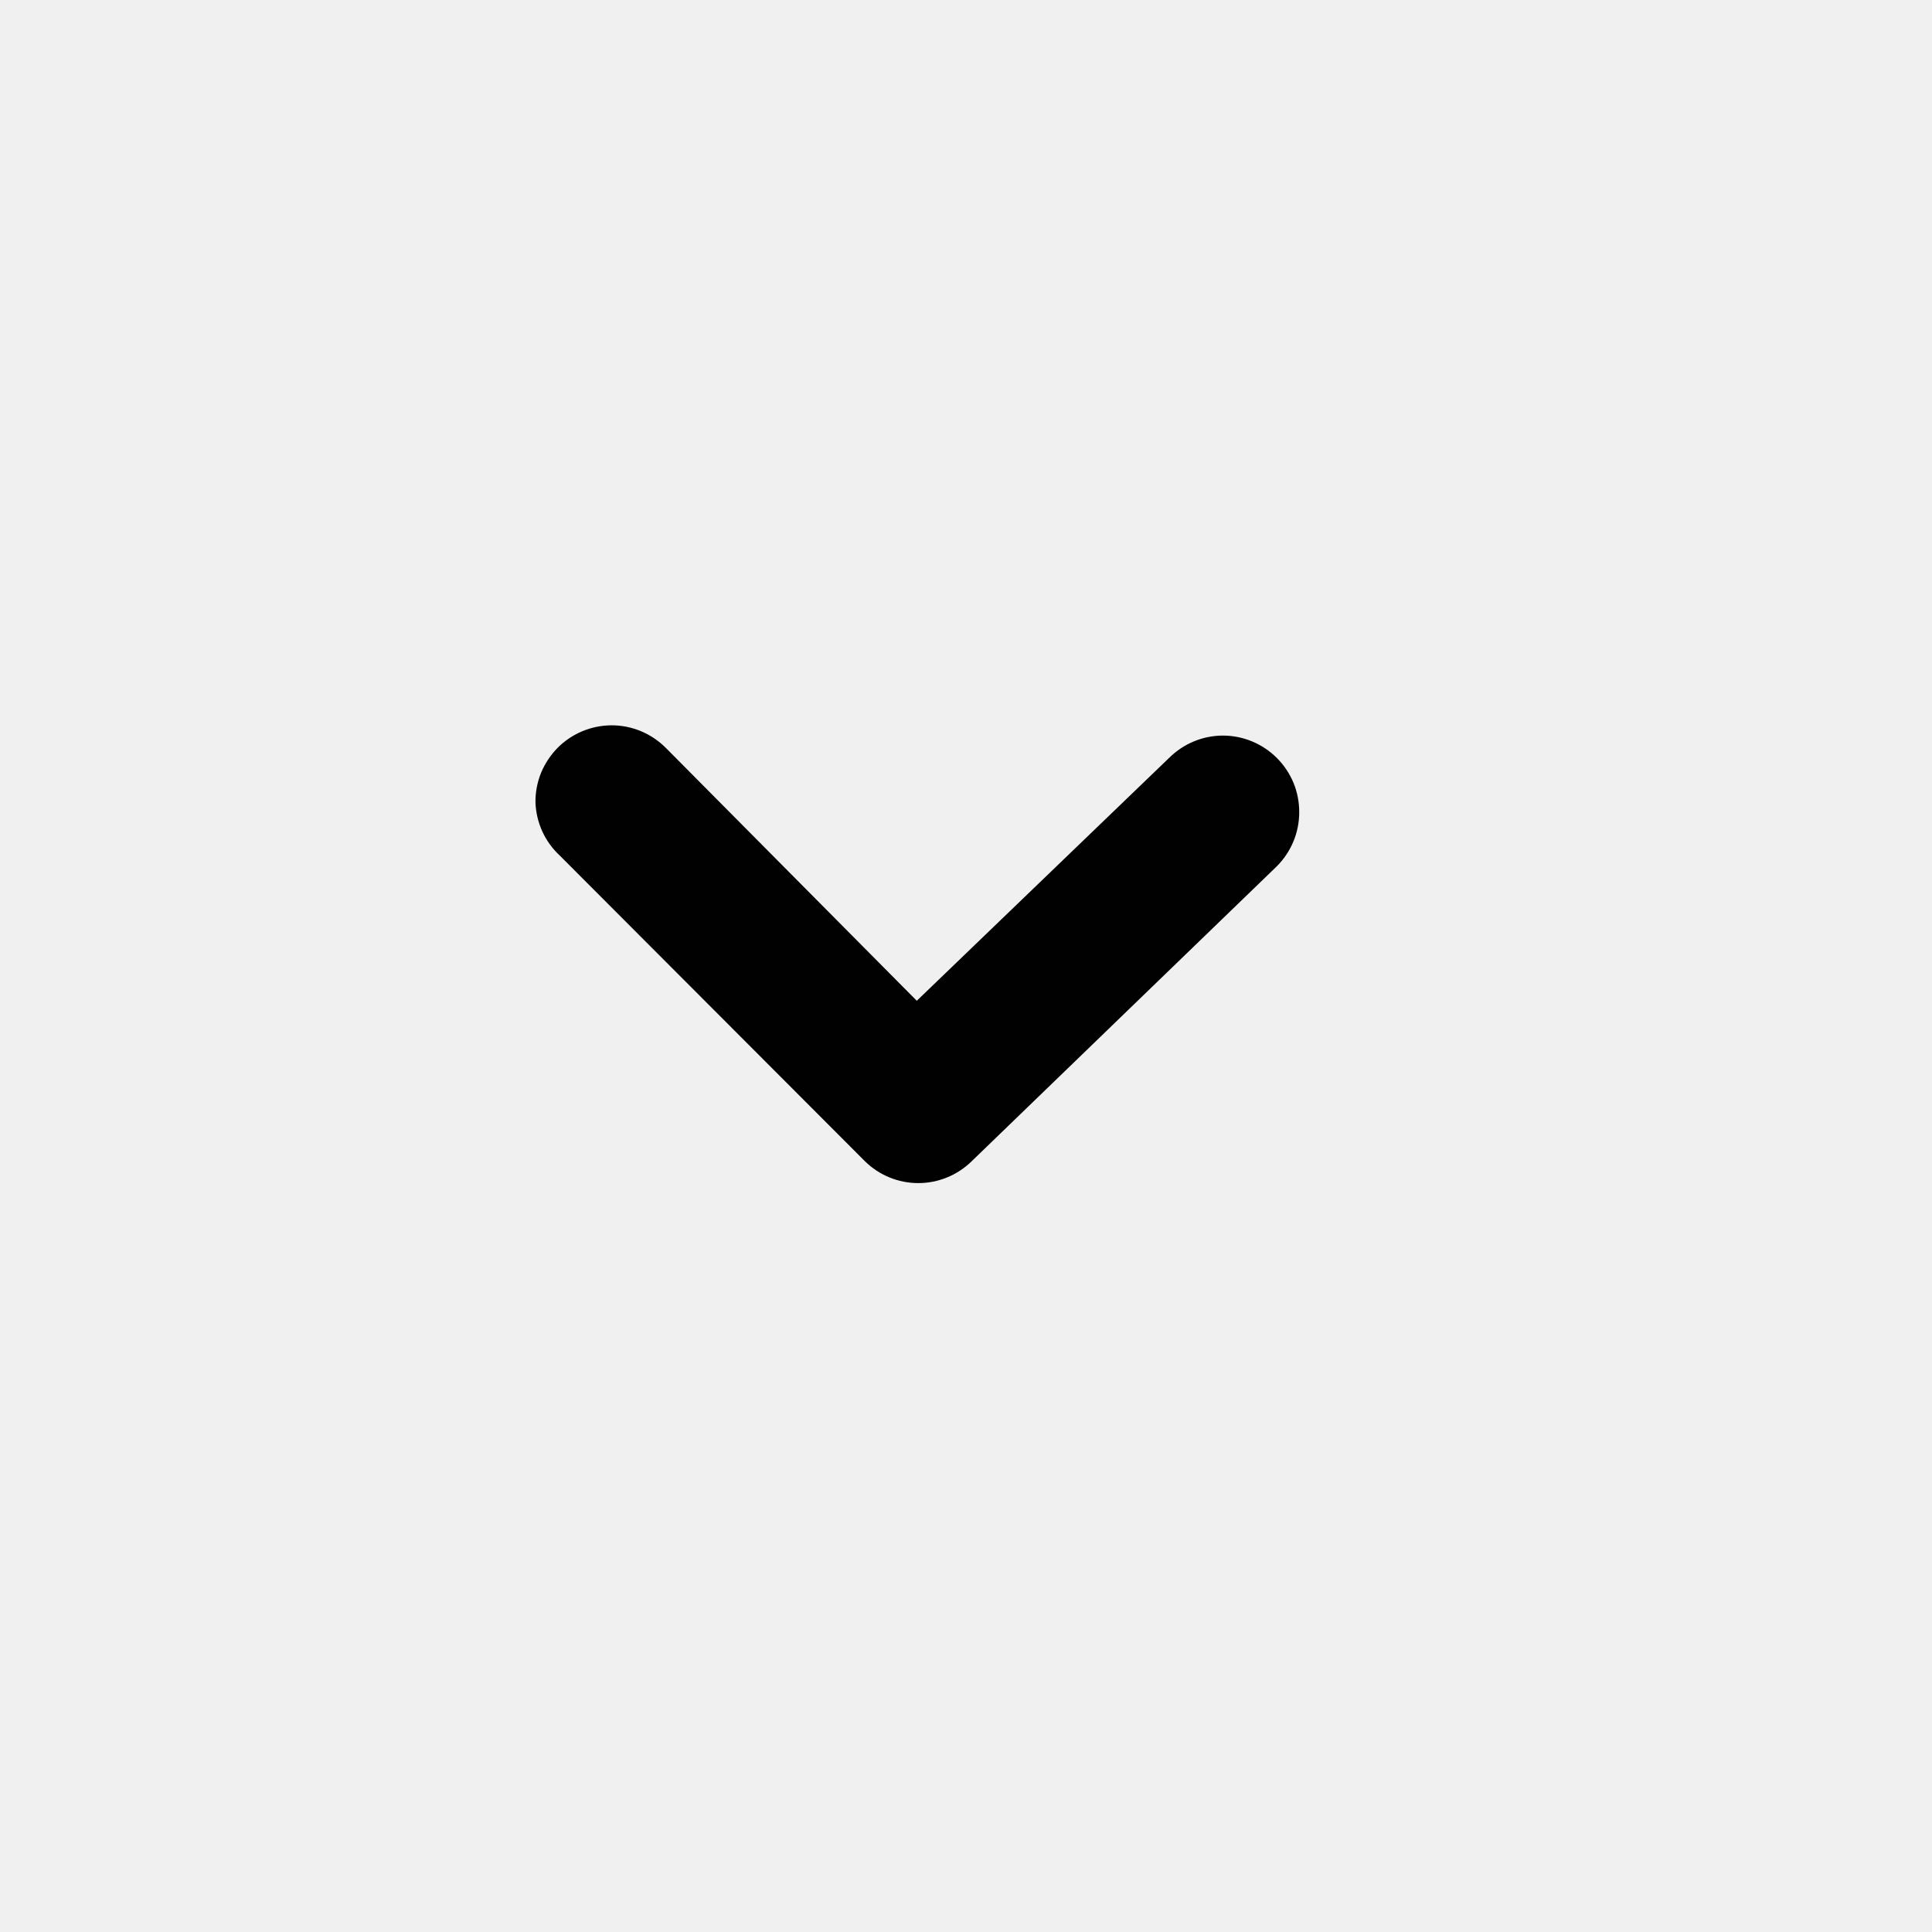
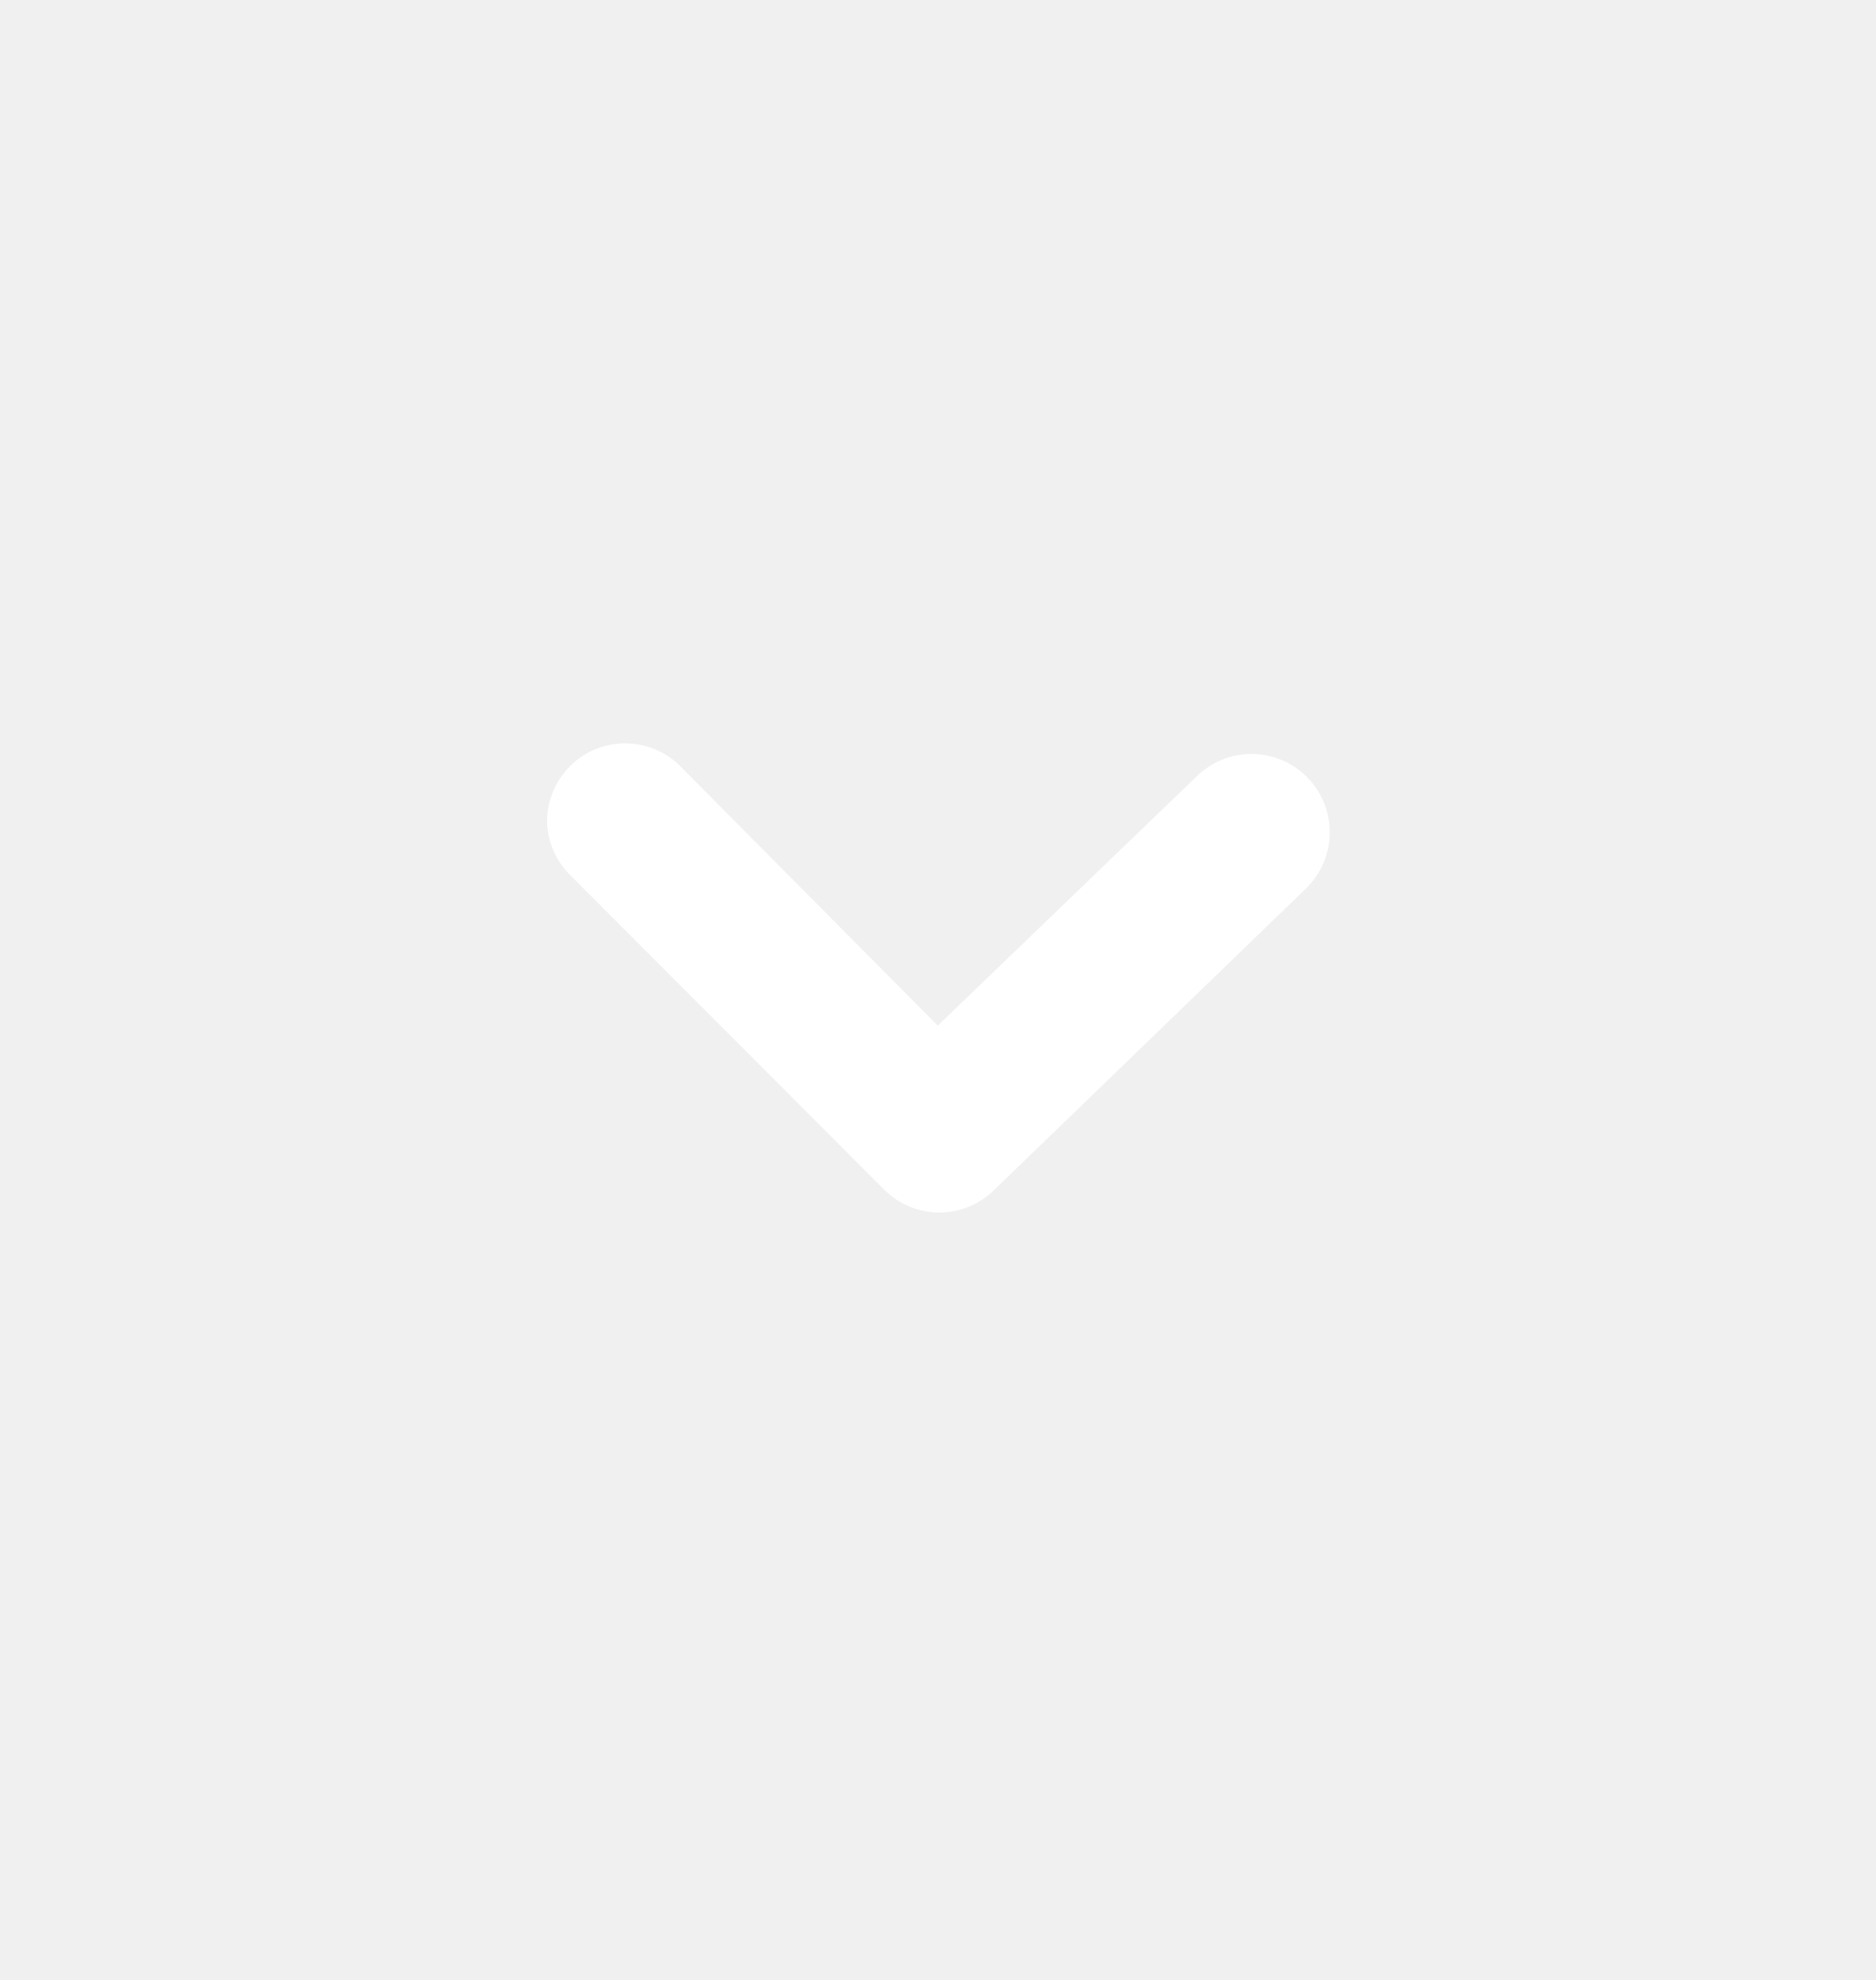
- <svg xmlns="http://www.w3.org/2000/svg" width="19" height="19" viewBox="0 0 19 19" fill="none">
+ <svg xmlns="http://www.w3.org/2000/svg" width="18" height="19" viewBox="0 0 18 19" fill="none">
  <g clip-path="url(#clip0)">
-     <path d="M5.266 7.889C5.265 7.79 5.284 7.692 5.321 7.6C5.359 7.509 5.414 7.426 5.483 7.355C5.553 7.285 5.636 7.229 5.727 7.191C5.819 7.153 5.917 7.133 6.016 7.133C6.115 7.133 6.213 7.153 6.304 7.191C6.395 7.229 6.478 7.285 6.548 7.355L9.016 9.842L11.498 7.453C11.639 7.313 11.829 7.234 12.027 7.234C12.225 7.234 12.415 7.313 12.556 7.453C12.626 7.523 12.682 7.606 12.72 7.697C12.758 7.789 12.777 7.887 12.777 7.986C12.777 8.086 12.758 8.184 12.72 8.275C12.682 8.367 12.626 8.45 12.556 8.52L9.556 11.42C9.415 11.558 9.227 11.635 9.031 11.635C8.834 11.635 8.646 11.558 8.506 11.42L5.506 8.415C5.433 8.347 5.374 8.266 5.333 8.176C5.292 8.085 5.269 7.988 5.266 7.889Z" fill="#010101" />
+     <path d="M5.25 7.889C5.249 7.79 5.268 7.692 5.306 7.601C5.343 7.509 5.398 7.426 5.467 7.356C5.537 7.285 5.62 7.229 5.711 7.191C5.803 7.153 5.901 7.133 6 7.133C6.099 7.133 6.197 7.153 6.288 7.191C6.38 7.229 6.463 7.285 6.532 7.356L9 9.842L11.482 7.453C11.623 7.313 11.813 7.235 12.011 7.235C12.209 7.235 12.399 7.313 12.54 7.453C12.61 7.523 12.666 7.606 12.704 7.698C12.742 7.789 12.762 7.887 12.762 7.987C12.762 8.086 12.742 8.184 12.704 8.276C12.666 8.367 12.61 8.45 12.54 8.52L9.54 11.42C9.4 11.558 9.211 11.635 9.015 11.635C8.819 11.635 8.63 11.558 8.49 11.42L5.49 8.415C5.417 8.347 5.359 8.266 5.317 8.176C5.276 8.086 5.253 7.988 5.25 7.889Z" fill="white" />
  </g>
  <defs>
    <clipPath id="clip0">
-       <rect width="18.032" height="18" fill="white" transform="translate(18.0156) rotate(90)" />
+       <rect width="18.032" height="18" fill="white" transform="translate(18) rotate(90)" />
    </clipPath>
  </defs>
</svg>
